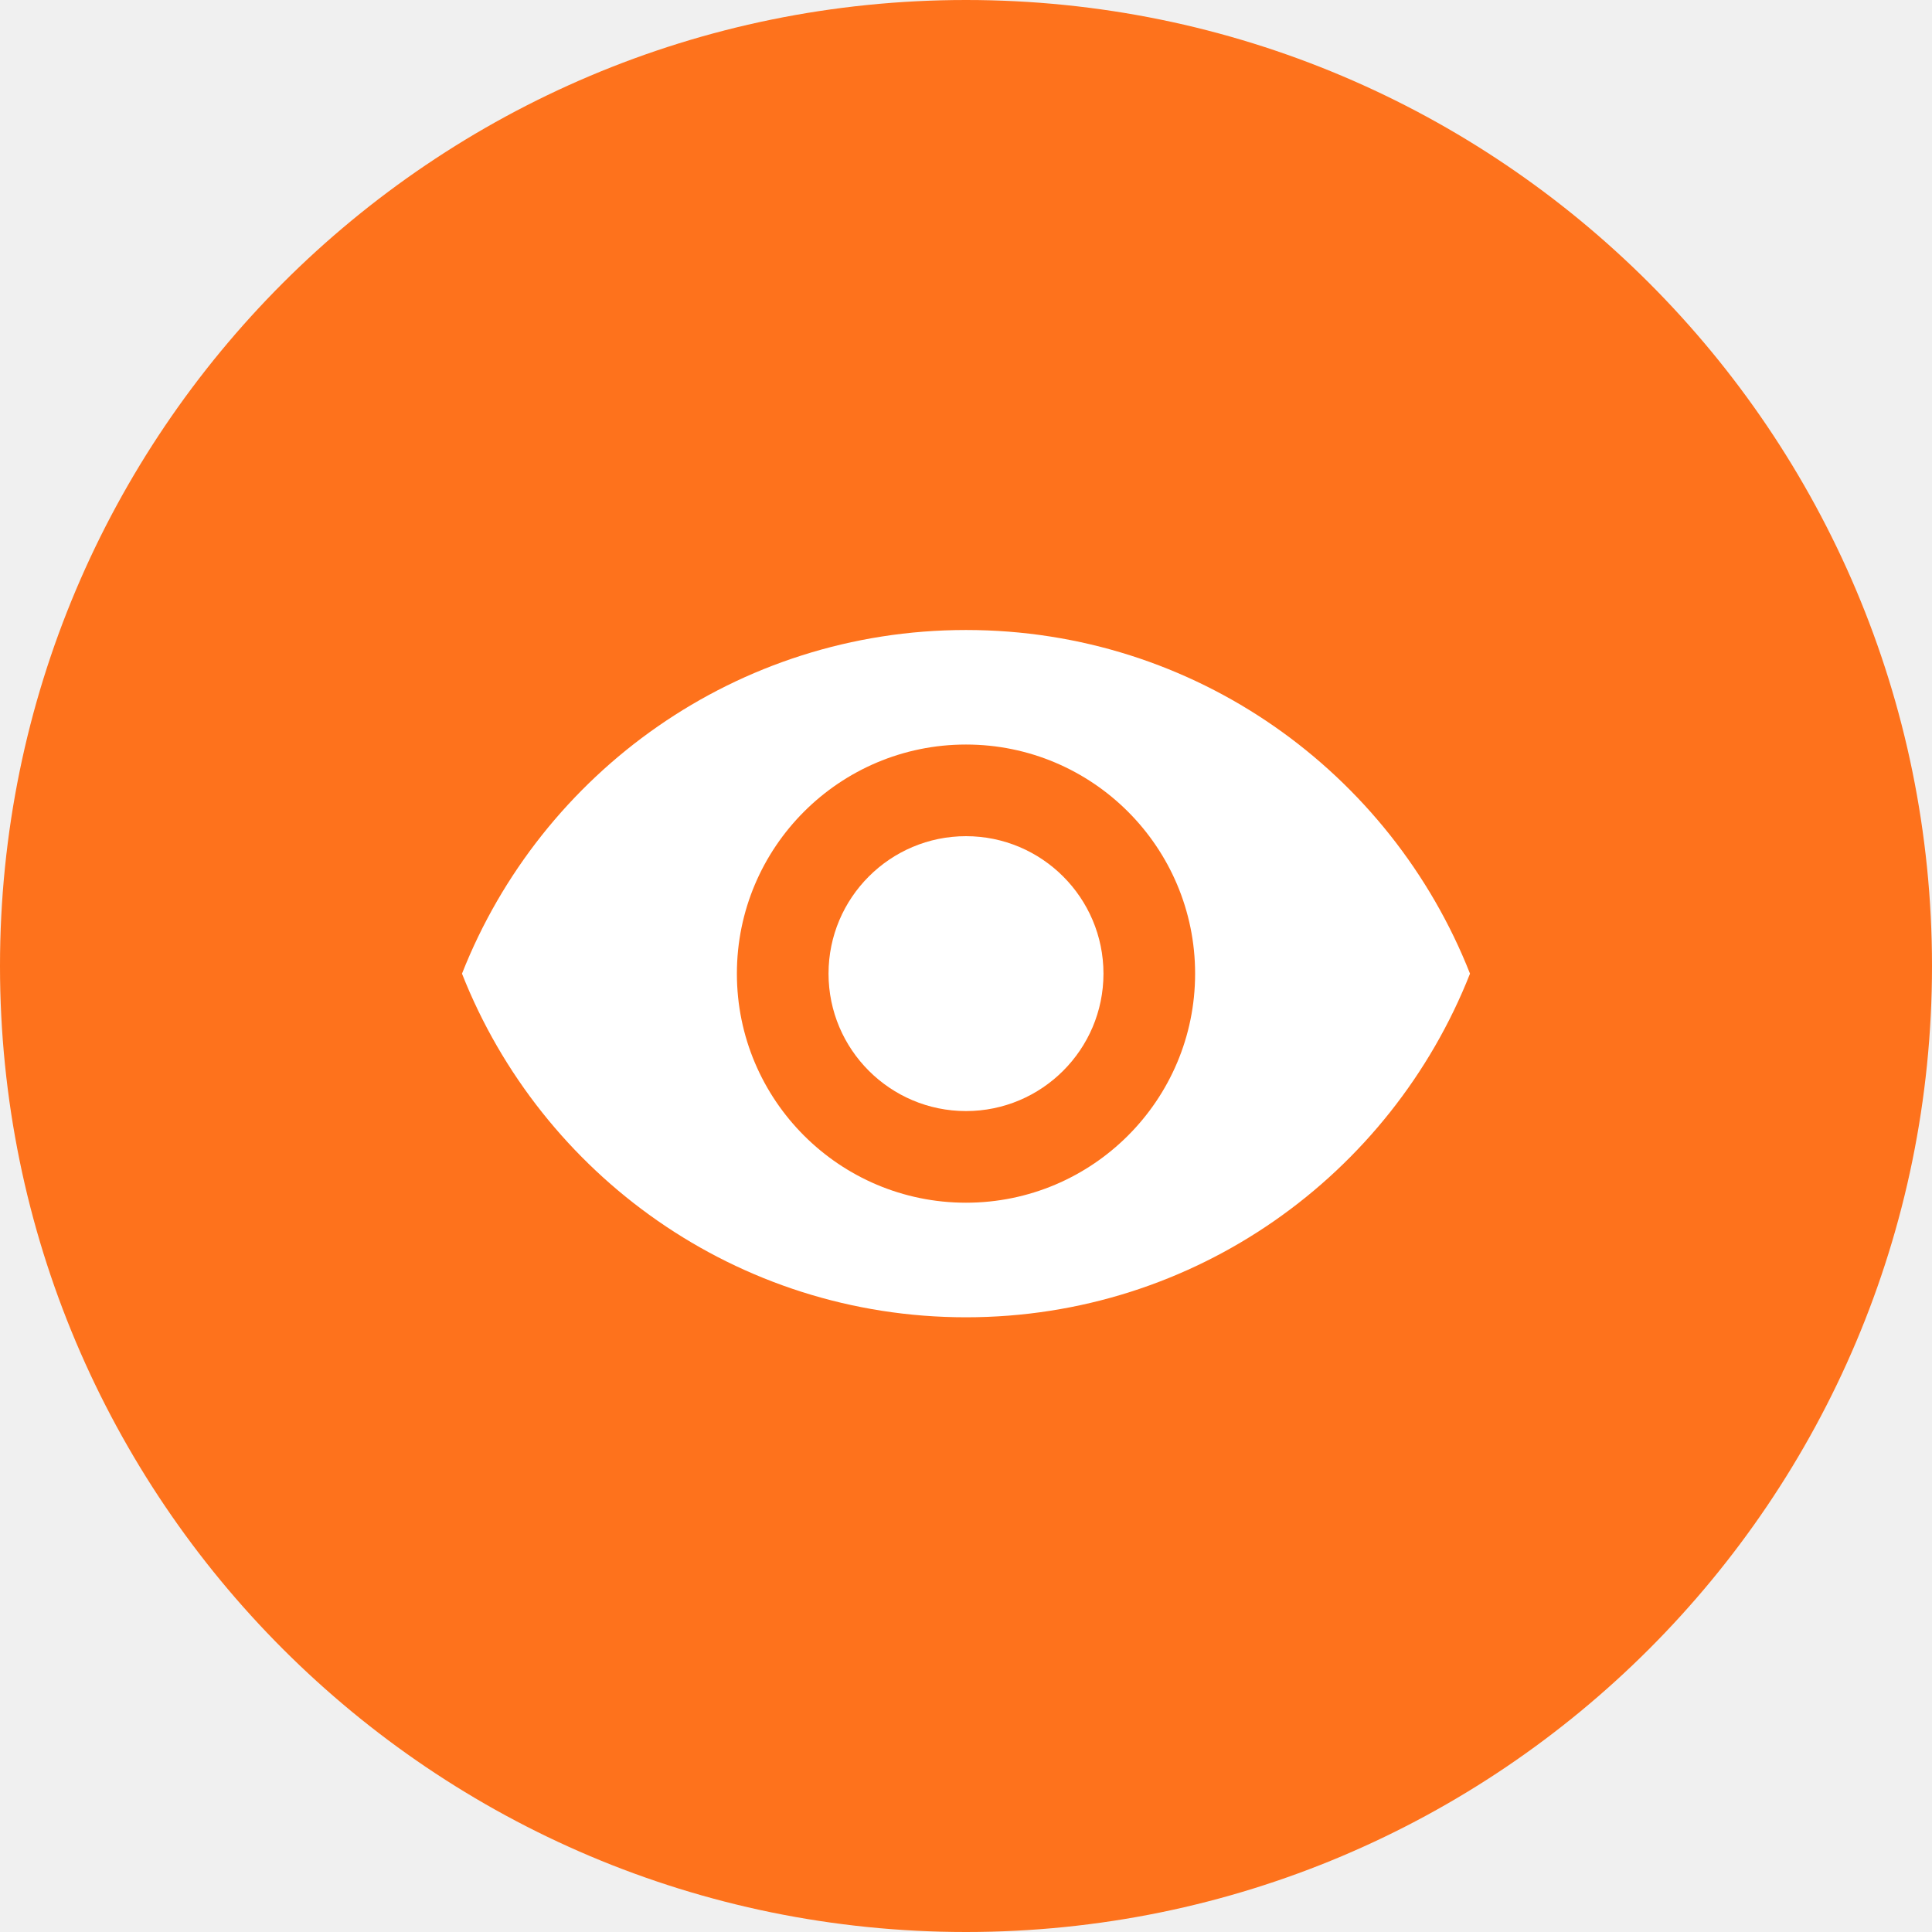
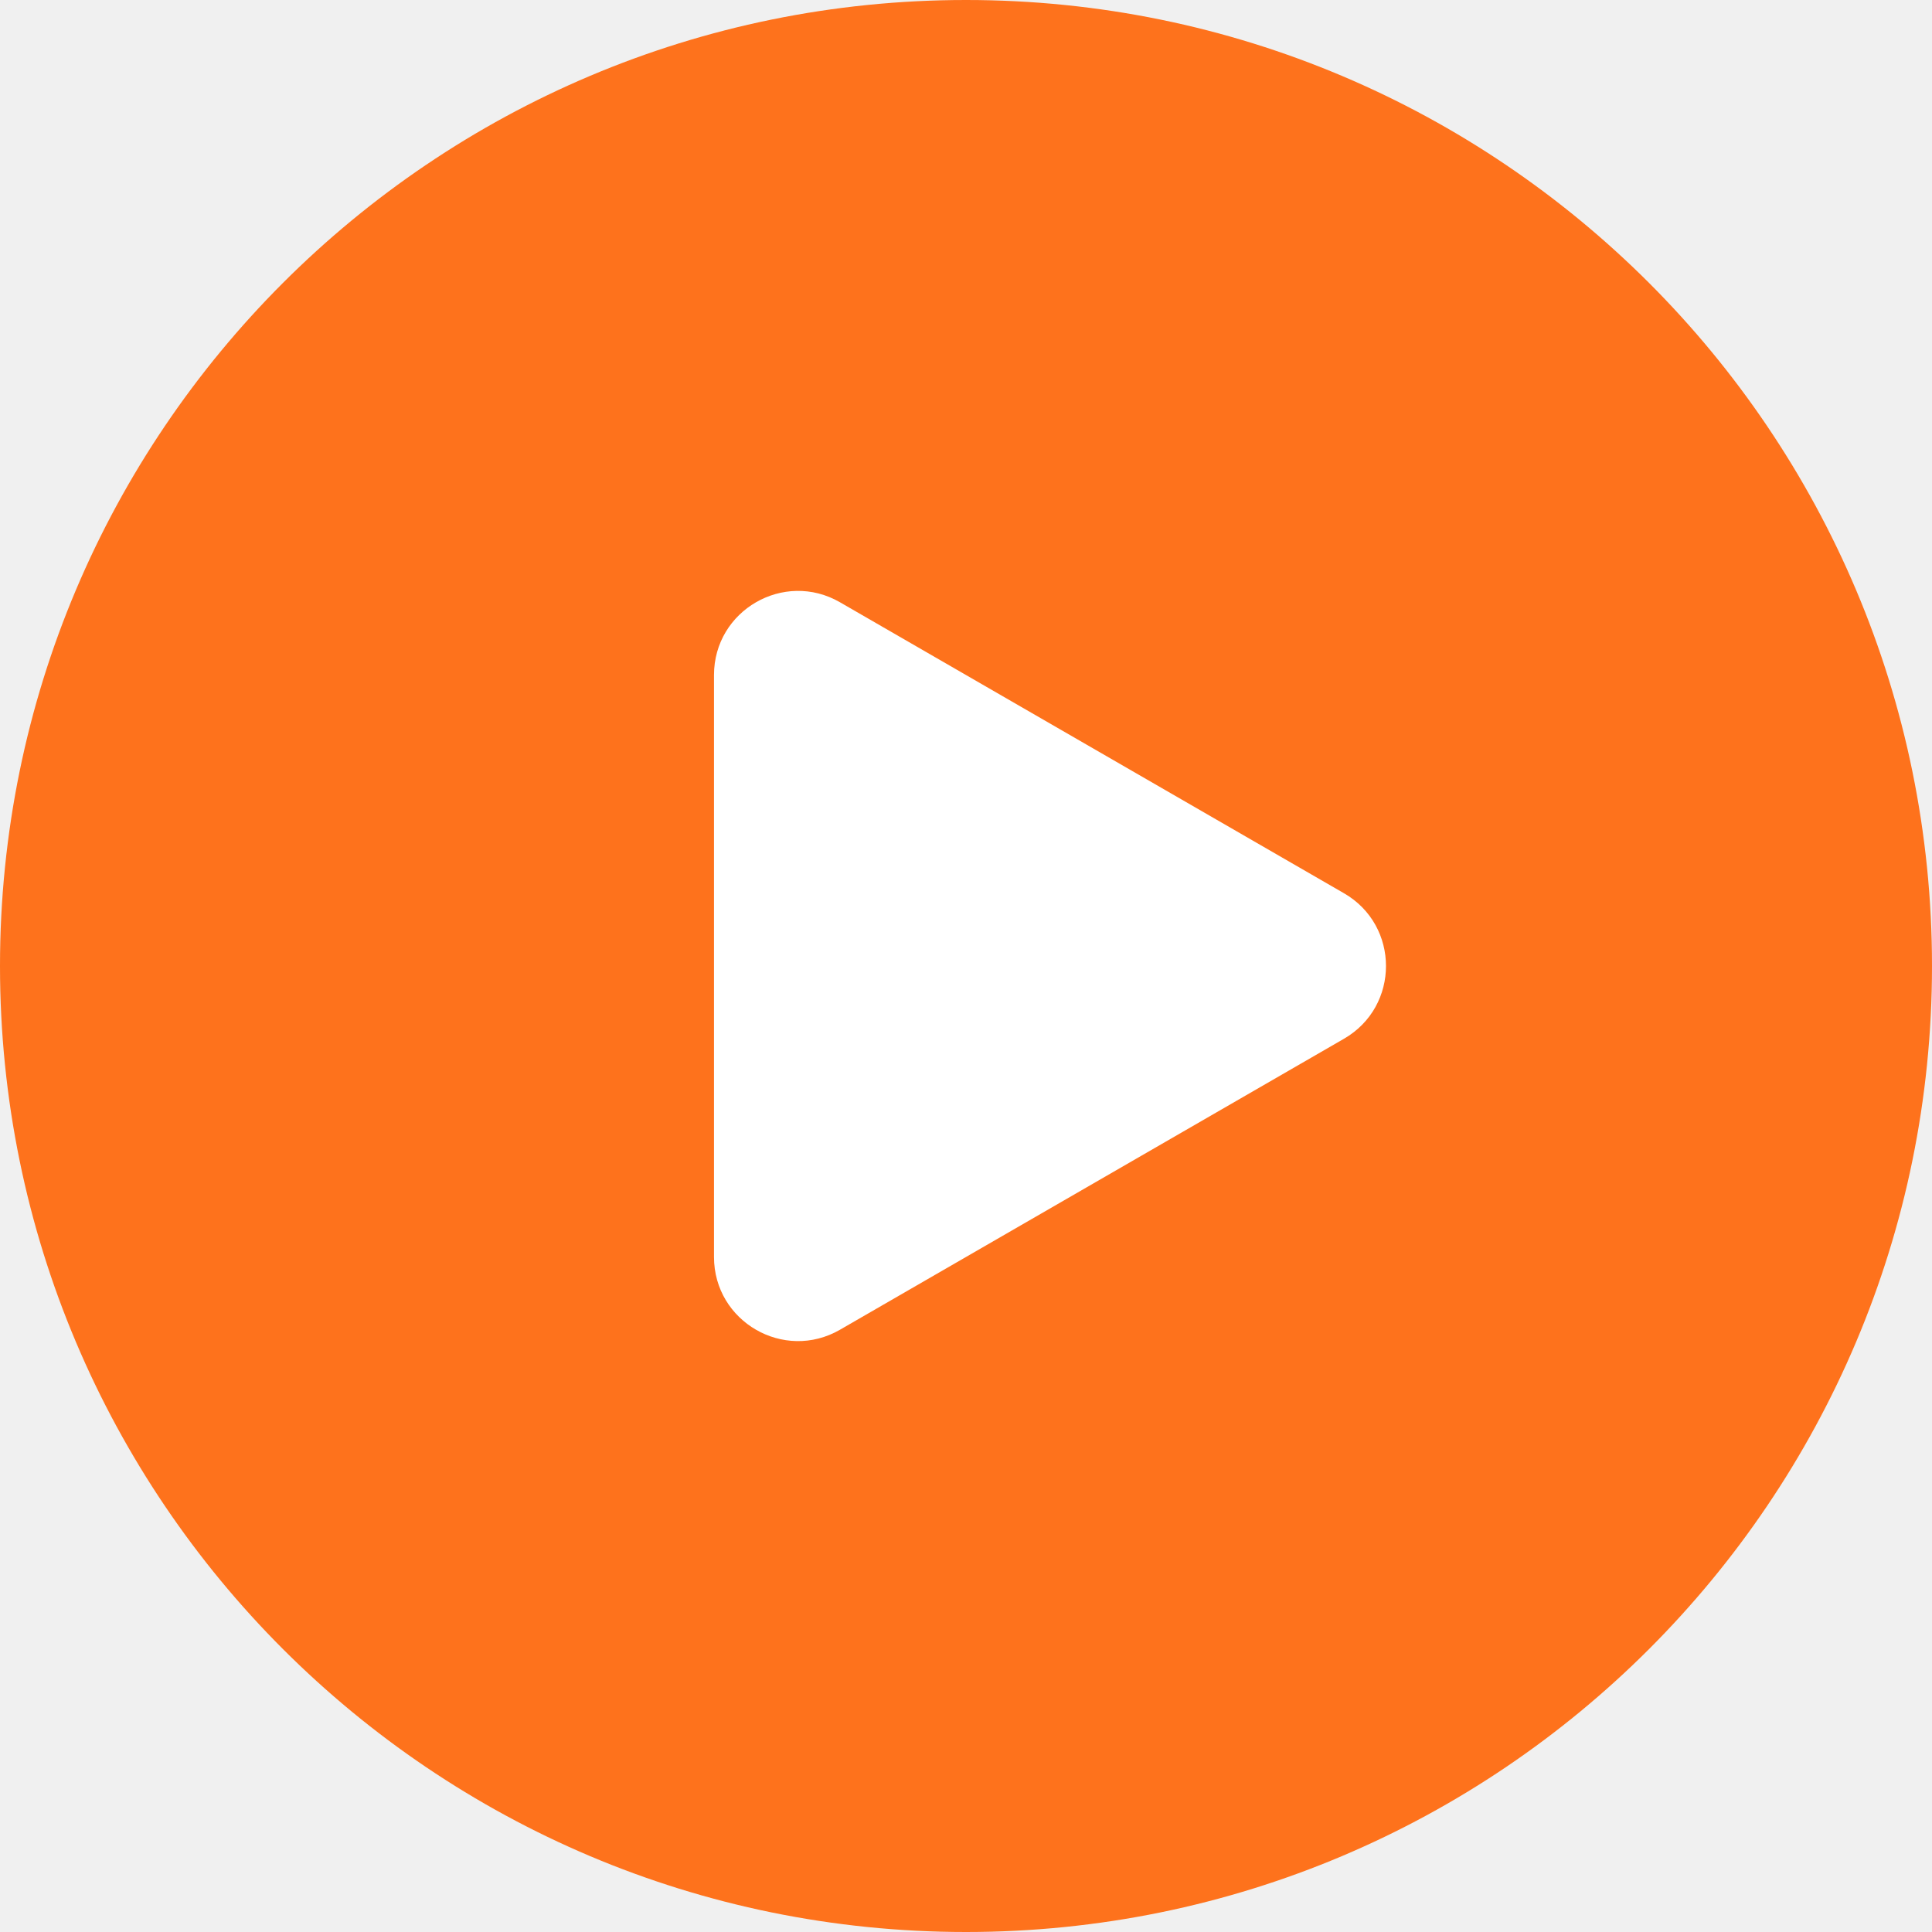
<svg xmlns="http://www.w3.org/2000/svg" width="46" height="46" viewBox="0 0 46 46" fill="none">
  <circle cx="23" cy="23" r="23" fill="#FE721C" />
-   <path d="M23 19.909C21.195 19.909 19.727 21.376 19.727 23.182C19.727 24.987 21.195 26.454 23 26.454C24.805 26.454 26.273 24.987 26.273 23.182C26.273 21.376 24.805 19.909 23 19.909Z" fill="white" />
-   <path d="M23 15C17.545 15 12.887 18.393 11 23.182C12.887 27.971 17.545 31.364 23 31.364C28.46 31.364 33.113 27.971 35 23.182C33.113 18.393 28.46 15 23 15ZM23 28.636C19.989 28.636 17.545 26.193 17.545 23.182C17.545 20.171 19.989 17.727 23 17.727C26.011 17.727 28.455 20.171 28.455 23.182C28.455 26.193 26.011 28.636 23 28.636Z" fill="white" />
+   <path d="M32 21.268C33.333 22.038 33.333 23.962 32 24.732L20 31.66C18.667 32.43 17 31.468 17 29.928L17 16.072C17 14.532 18.667 13.57 20 14.34L32 21.268Z" fill="white" />
</svg>
